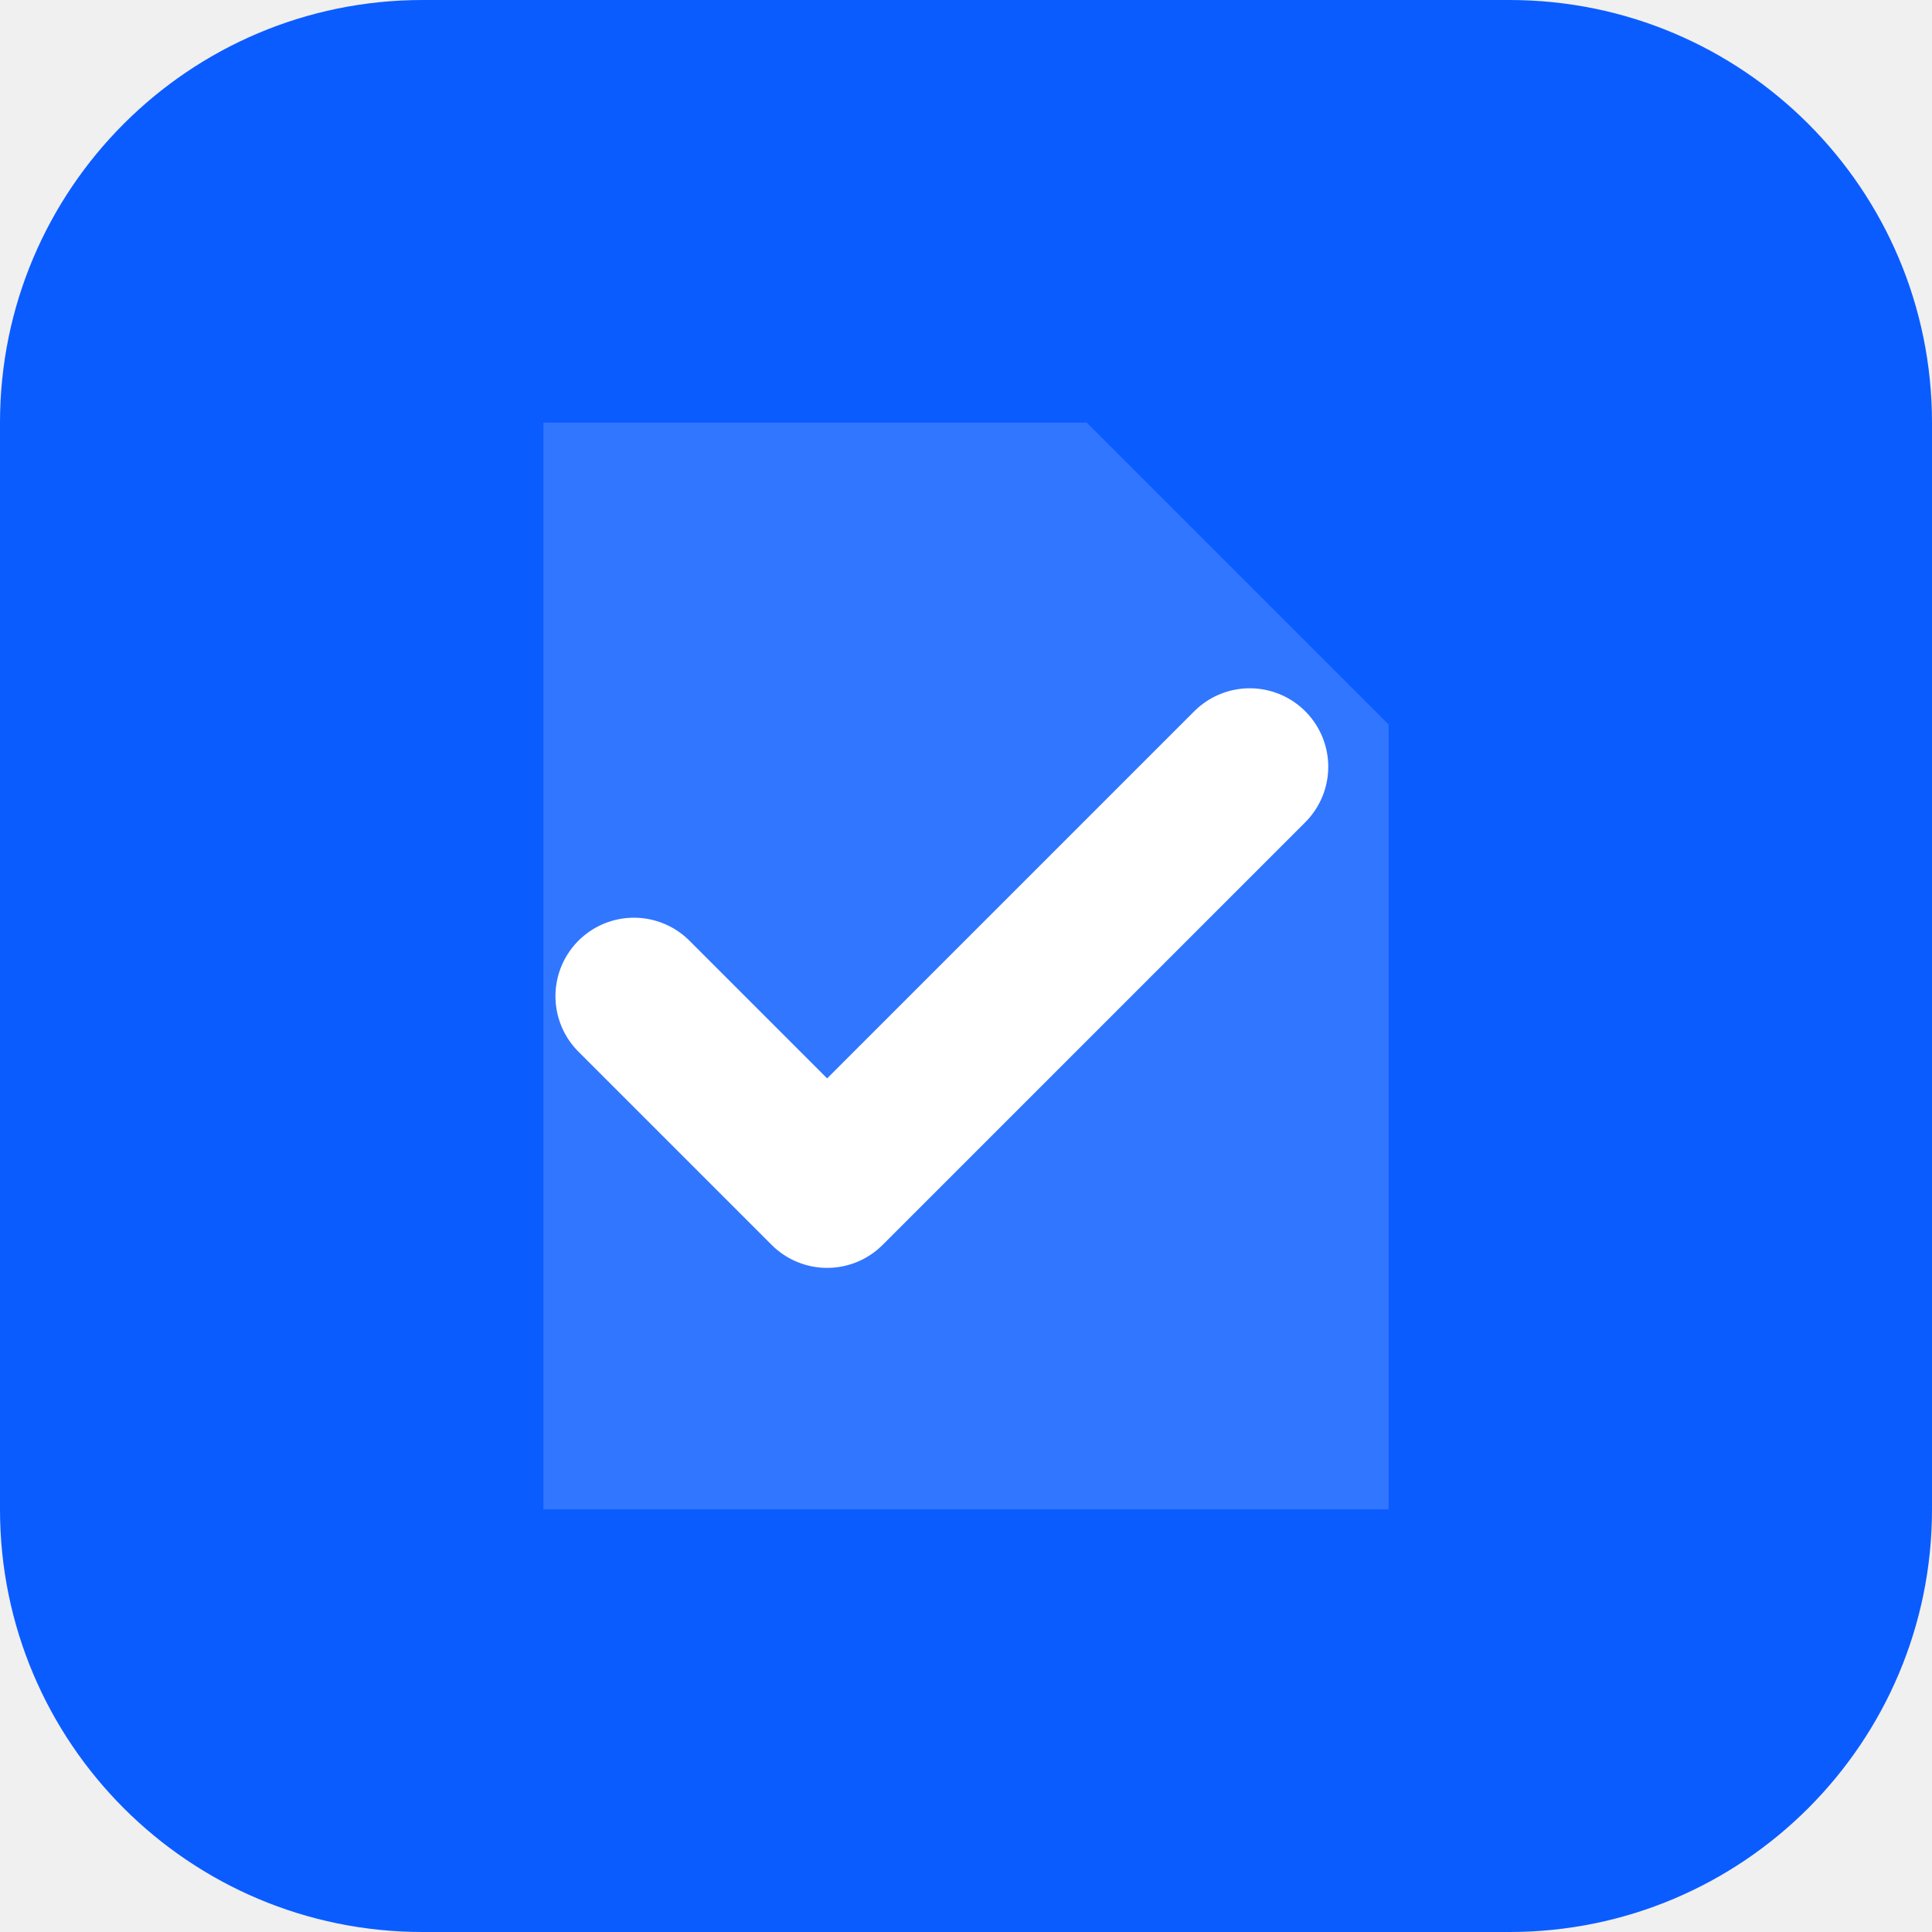
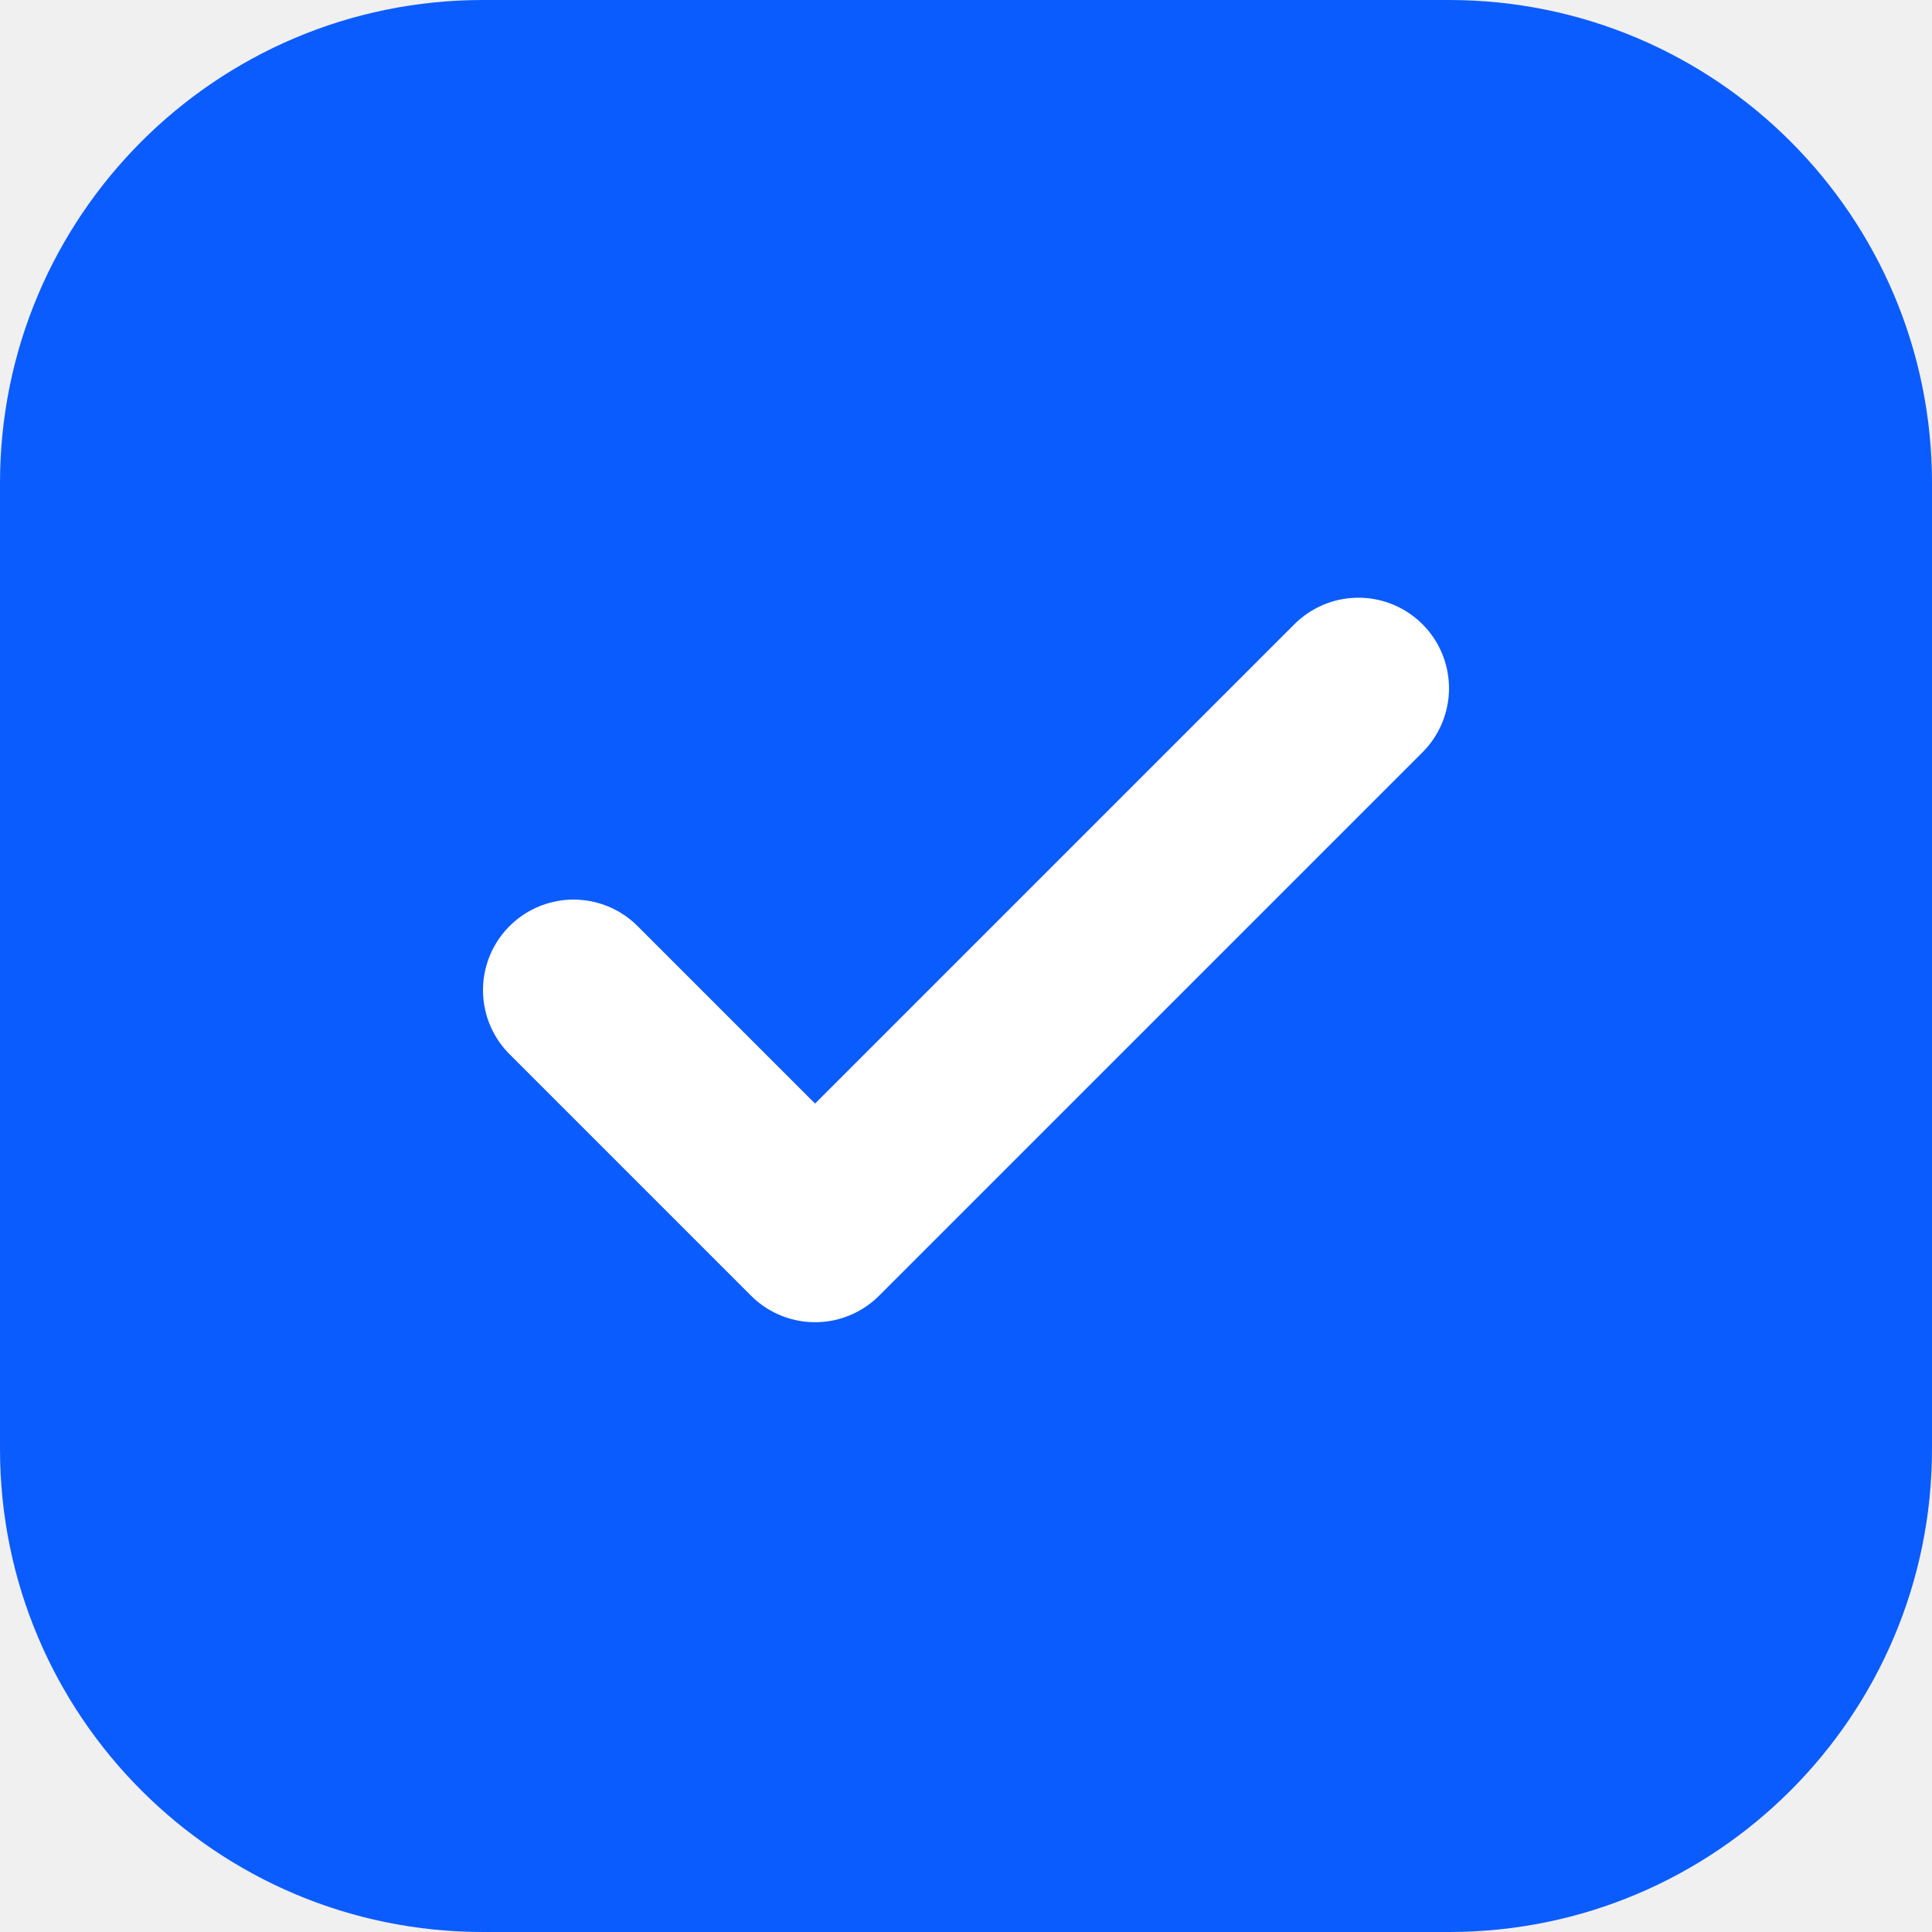
<svg xmlns="http://www.w3.org/2000/svg" viewBox="0 0 32 32" width="32" height="32">
-   <rect width="32" height="32" rx="7" fill="#0b5cff" />
-   <path d="M9 7h9l5 5v13a0 0 0 0 1 0 0H9a0 0 0 0 1 0 0V7z" fill="#fff" opacity="0.16" />
-   <path d="M10.5 16.5l3.2 3.2 7-7" fill="none" stroke="#fff" stroke-width="2.6" stroke-linecap="round" stroke-linejoin="round" />
+   <rect width="32" height="32" rx="8" fill="#0b5cff" />
+   <path d="M9.5 16.4l4 4 9-9" fill="none" stroke="#fff" stroke-width="3" stroke-linecap="round" stroke-linejoin="round" />
</svg>
